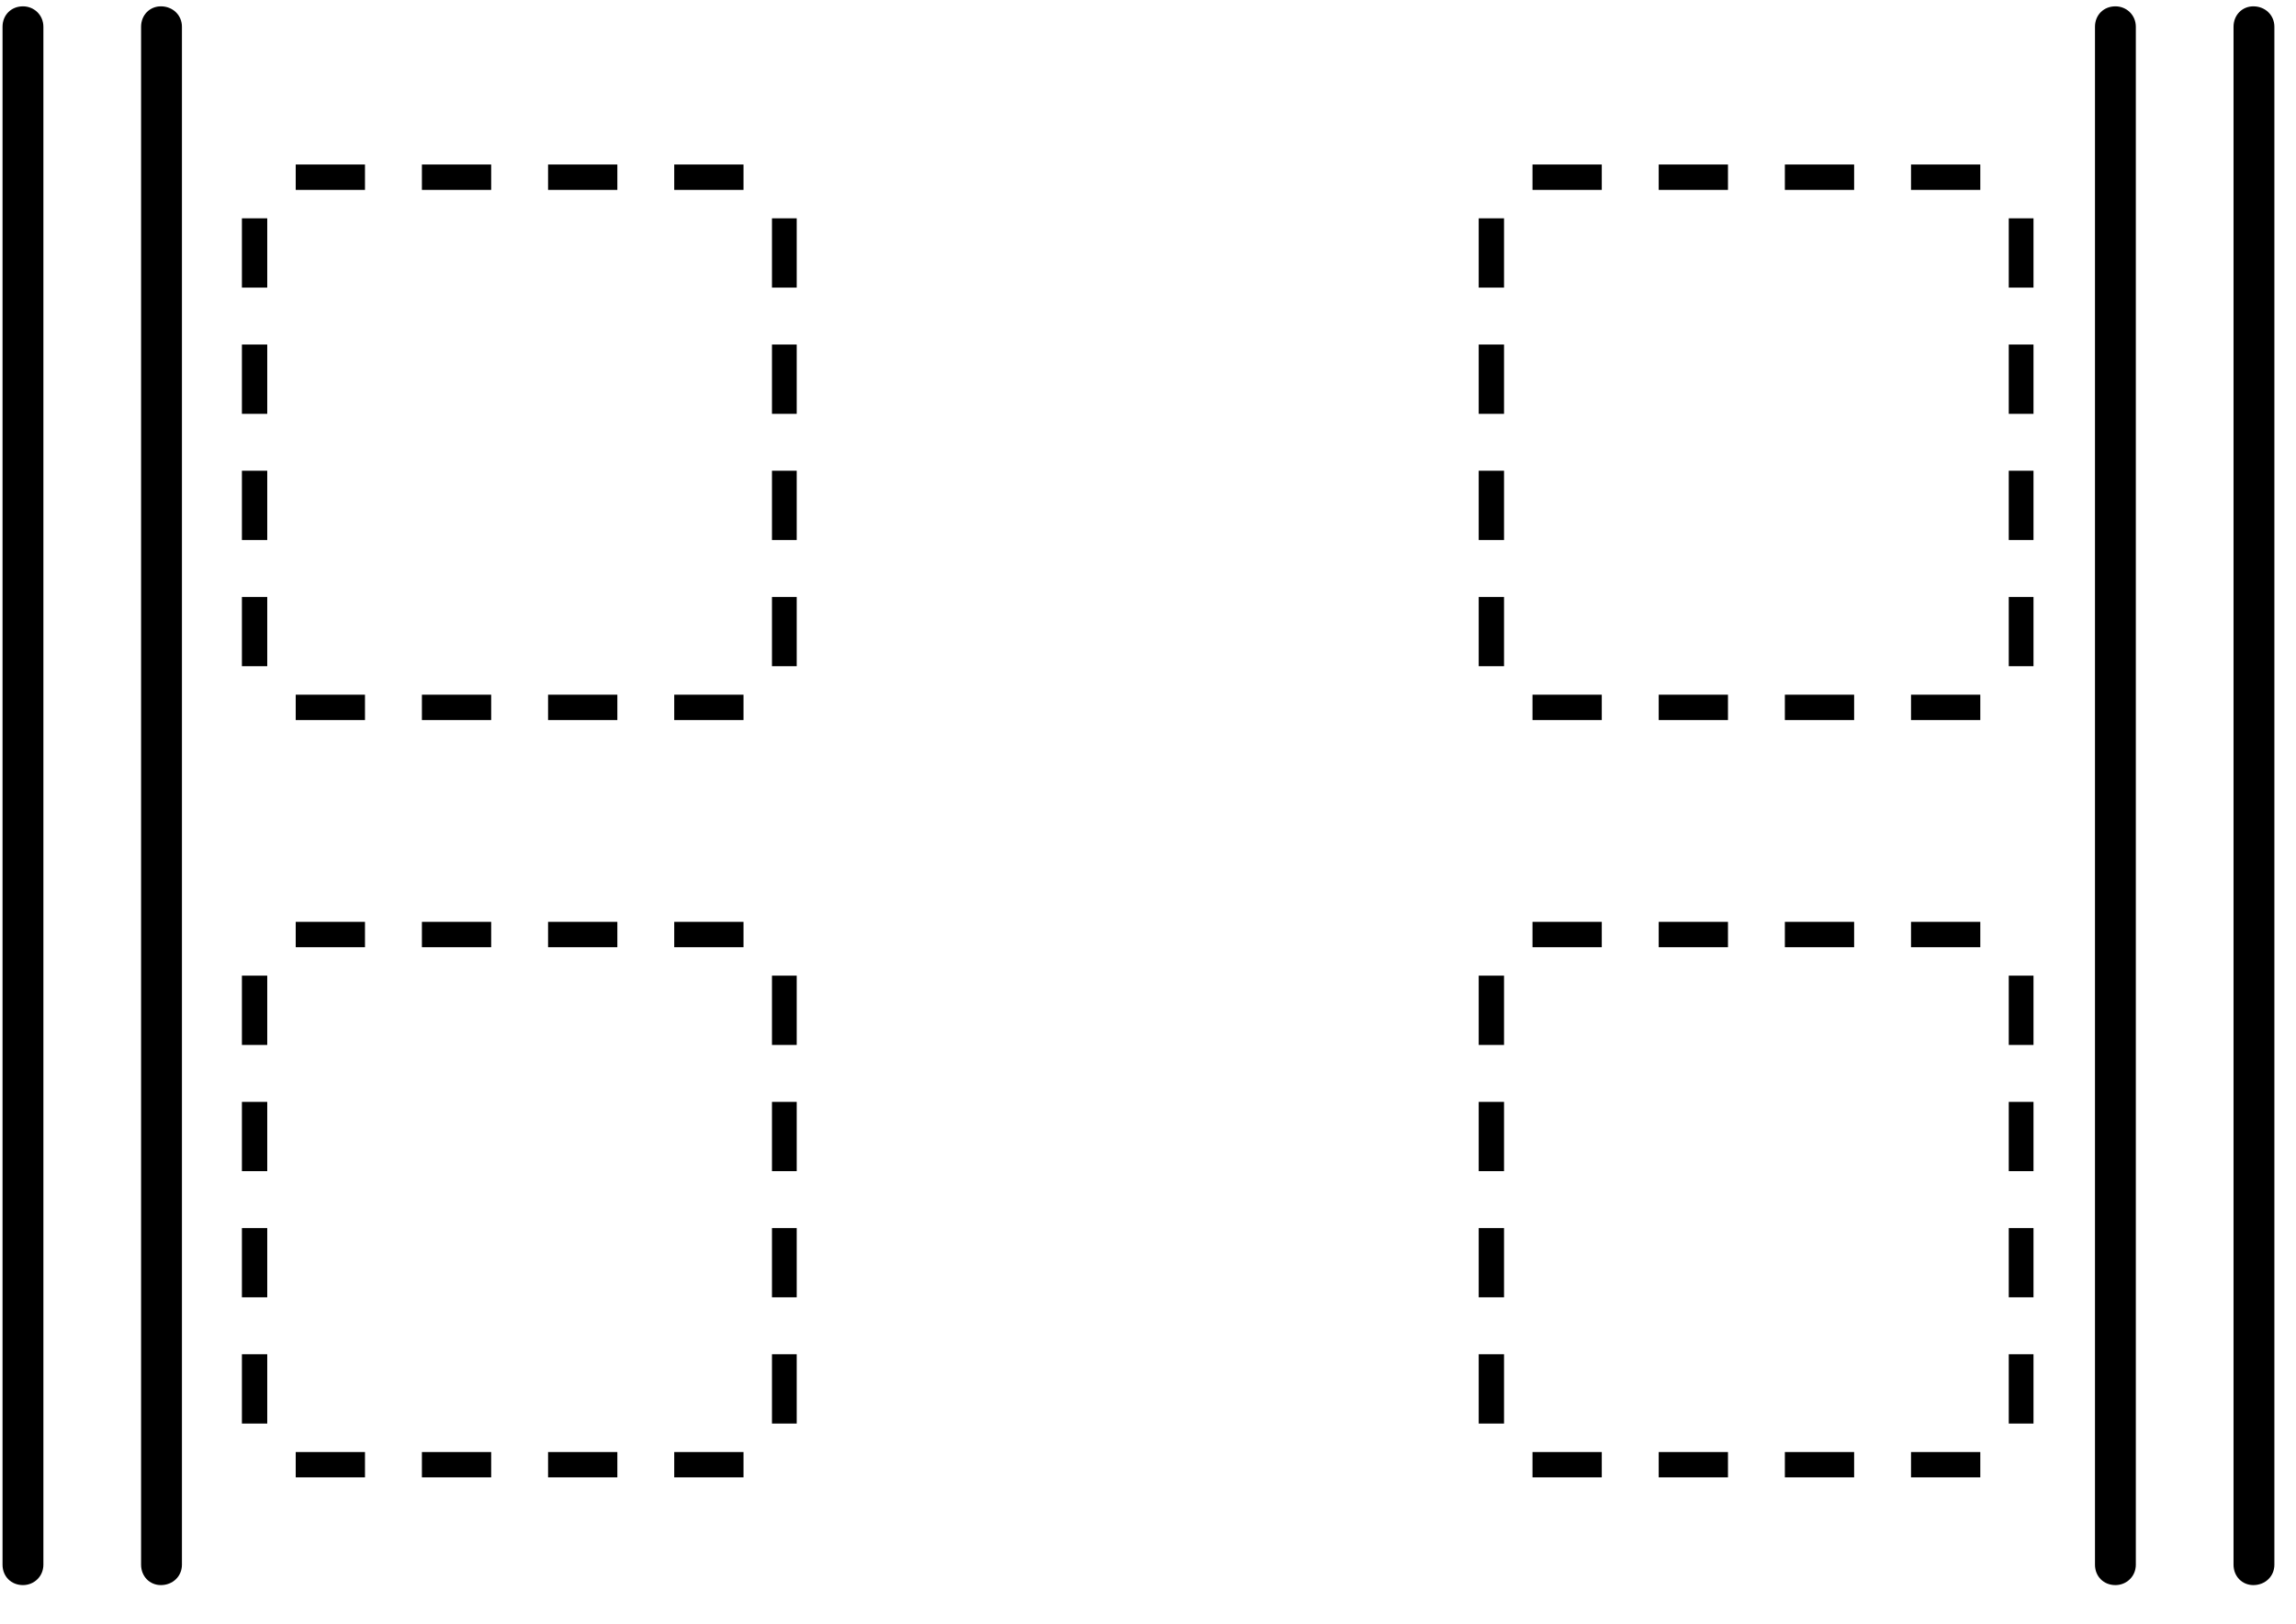
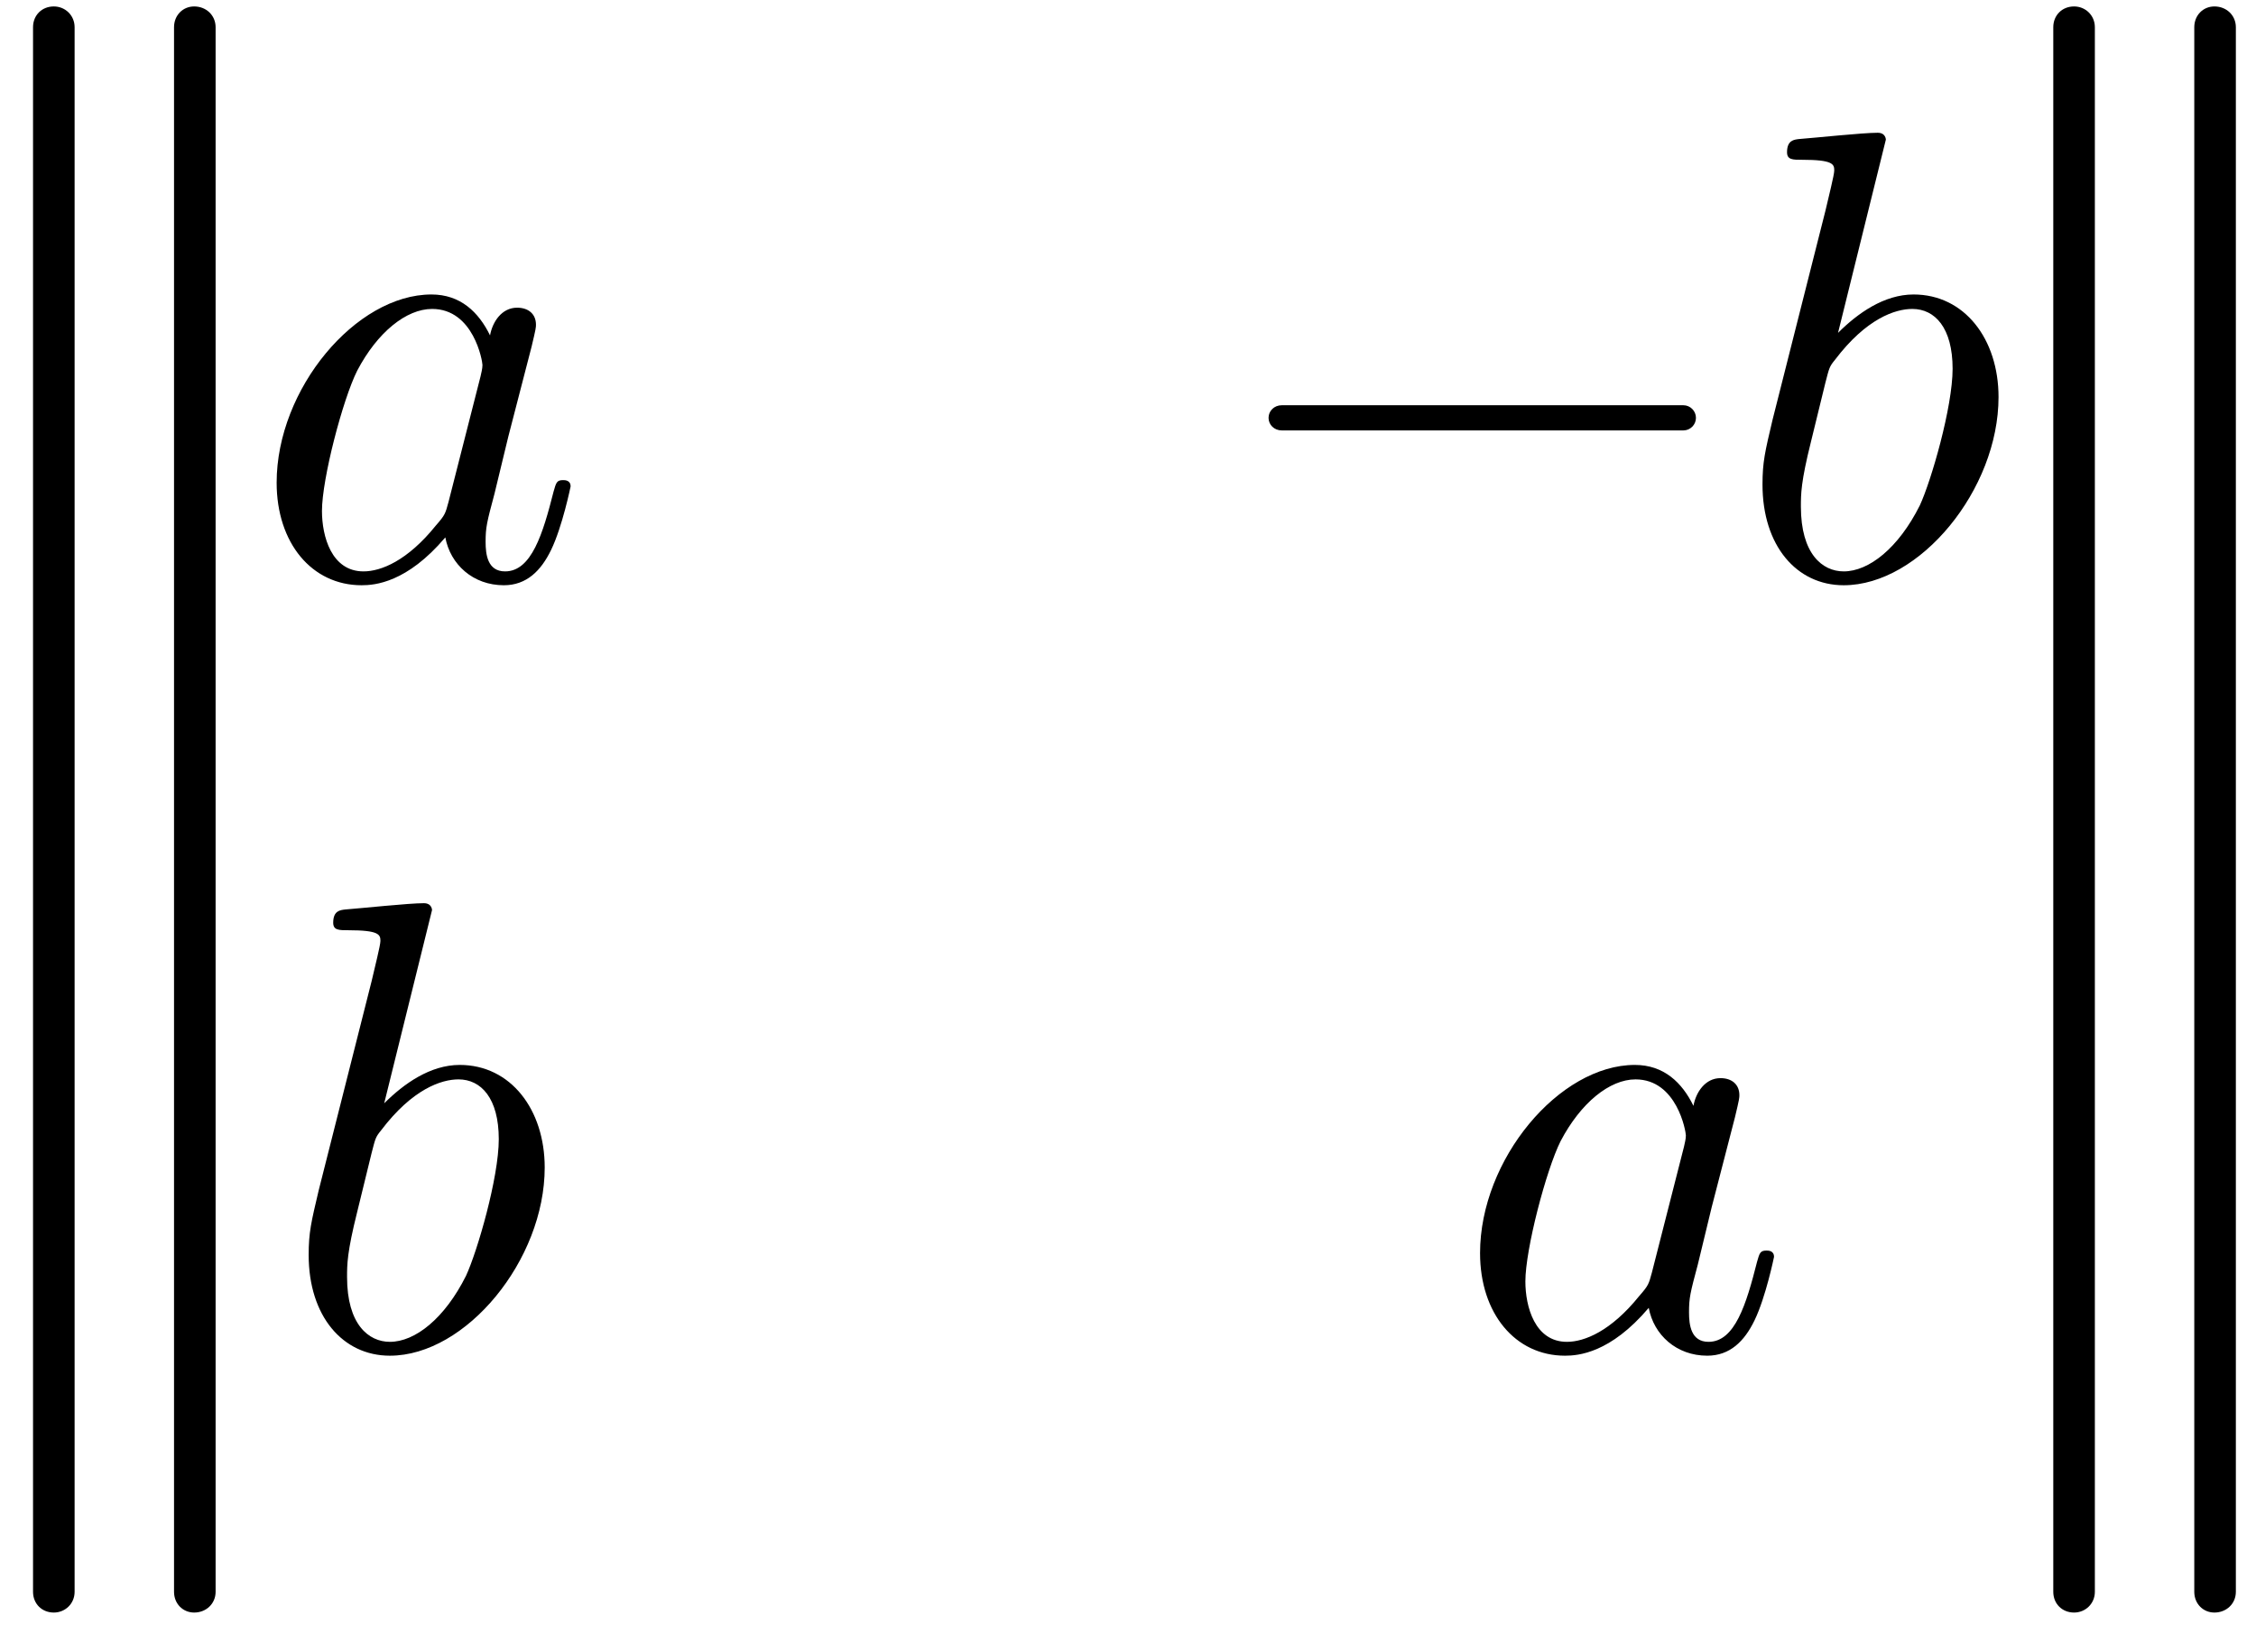
- <svg xmlns="http://www.w3.org/2000/svg" xmlns:xlink="http://www.w3.org/1999/xlink" width="58" height="41" viewBox="0 0 58 41">
+ <svg xmlns="http://www.w3.org/2000/svg" xmlns:xlink="http://www.w3.org/1999/xlink" width="56" height="41" viewBox="0 0 56 41">
  <defs>
    <g>
      <g id="glyph-0-0">
        <path d="M 1.938 15.438 L 1.938 -23.406 C 1.938 -23.703 1.703 -23.922 1.422 -23.922 C 1.125 -23.922 0.906 -23.703 0.906 -23.406 L 0.906 15.438 C 0.906 15.734 1.125 15.953 1.422 15.953 C 1.703 15.953 1.938 15.734 1.938 15.438 Z M 5.438 15.438 L 5.438 -23.406 C 5.438 -23.703 5.203 -23.922 4.906 -23.922 C 4.625 -23.922 4.406 -23.703 4.406 -23.406 L 4.406 15.438 C 4.406 15.734 4.625 15.953 4.906 15.953 C 5.203 15.953 5.438 15.734 5.438 15.438 Z M 5.438 15.438 " />
      </g>
      <g id="glyph-0-1">
-         <path d="M 3.75 3.828 L 3.75 3.188 L 2 3.188 L 2 3.828 Z M 6.938 3.828 L 6.938 3.188 L 5.188 3.188 L 5.188 3.828 Z M 10.125 3.828 L 10.125 3.188 L 8.375 3.188 L 8.375 3.828 Z M 13.312 3.828 L 13.312 3.188 L 11.562 3.188 L 11.562 3.828 Z M 3.75 -9.562 L 3.75 -10.203 L 2 -10.203 L 2 -9.562 Z M 6.938 -9.562 L 6.938 -10.203 L 5.188 -10.203 L 5.188 -9.562 Z M 10.125 -9.562 L 10.125 -10.203 L 8.375 -10.203 L 8.375 -9.562 Z M 13.312 -9.562 L 13.312 -10.203 L 11.562 -10.203 L 11.562 -9.562 Z M 1.281 2.469 L 1.281 0.719 L 0.641 0.719 L 0.641 2.469 Z M 1.281 -0.719 L 1.281 -2.469 L 0.641 -2.469 L 0.641 -0.719 Z M 1.281 -3.906 L 1.281 -5.656 L 0.641 -5.656 L 0.641 -3.906 Z M 1.281 -7.094 L 1.281 -8.844 L 0.641 -8.844 L 0.641 -7.094 Z M 14.656 2.469 L 14.656 0.719 L 14.031 0.719 L 14.031 2.469 Z M 14.656 -0.719 L 14.656 -2.469 L 14.031 -2.469 L 14.031 -0.719 Z M 14.656 -3.906 L 14.656 -5.656 L 14.031 -5.656 L 14.031 -3.906 Z M 14.656 -7.094 L 14.656 -8.844 L 14.031 -8.844 L 14.031 -7.094 Z M 14.656 -7.094 " />
+         <path d="M 7.938 -2.281 C 7.938 -2.438 7.797 -2.438 7.75 -2.438 C 7.594 -2.438 7.578 -2.375 7.516 -2.156 C 7.25 -1.109 6.969 -0.172 6.312 -0.172 C 5.875 -0.172 5.828 -0.594 5.828 -0.906 C 5.828 -1.266 5.859 -1.391 6.047 -2.094 L 6.391 -3.516 L 6.969 -5.75 C 7.078 -6.203 7.078 -6.234 7.078 -6.297 C 7.078 -6.562 6.891 -6.719 6.609 -6.719 C 6.234 -6.719 6 -6.375 5.938 -6.031 C 5.656 -6.609 5.203 -7.047 4.484 -7.047 C 2.609 -7.047 0.641 -4.703 0.641 -2.375 C 0.641 -0.875 1.516 0.172 2.75 0.172 C 3.078 0.172 3.875 0.109 4.828 -1.016 C 4.953 -0.344 5.516 0.172 6.281 0.172 C 6.844 0.172 7.203 -0.188 7.453 -0.703 C 7.734 -1.281 7.938 -2.281 7.938 -2.281 Z M 5.75 -5.297 C 5.75 -5.203 5.719 -5.094 5.703 -5.016 L 4.906 -1.891 C 4.828 -1.609 4.828 -1.578 4.594 -1.312 C 3.891 -0.438 3.234 -0.172 2.797 -0.172 C 2 -0.172 1.766 -1.047 1.766 -1.672 C 1.766 -2.469 2.281 -4.438 2.641 -5.156 C 3.141 -6.109 3.859 -6.688 4.5 -6.688 C 5.531 -6.688 5.75 -5.391 5.75 -5.297 Z M 5.75 -5.297 " />
+       </g>
+       <g id="glyph-0-2">
+         <path d="M 11.5 -3.984 C 11.5 -4.156 11.359 -4.297 11.188 -4.297 L 1.219 -4.297 C 1.031 -4.297 0.891 -4.156 0.891 -3.984 C 0.891 -3.812 1.031 -3.672 1.219 -3.672 L 11.188 -3.672 C 11.359 -3.672 11.5 -3.812 11.5 -3.984 Z M 11.5 -3.984 " />
+       </g>
+       <g id="glyph-0-3">
+         <path d="M 6.609 -4.5 C 6.609 -5.938 5.766 -7.047 4.5 -7.047 C 3.766 -7.047 3.109 -6.578 2.625 -6.094 L 3.812 -10.891 C 3.812 -10.891 3.812 -11.062 3.609 -11.062 C 3.234 -11.062 2.078 -10.938 1.656 -10.906 C 1.531 -10.891 1.359 -10.875 1.359 -10.578 C 1.359 -10.391 1.5 -10.391 1.734 -10.391 C 2.5 -10.391 2.531 -10.281 2.531 -10.125 C 2.531 -10.016 2.391 -9.469 2.312 -9.125 L 1 -3.938 C 0.812 -3.141 0.75 -2.891 0.75 -2.328 C 0.75 -0.812 1.594 0.172 2.766 0.172 C 4.656 0.172 6.609 -2.203 6.609 -4.5 Z M 5.469 -5.203 C 5.469 -4.25 4.938 -2.422 4.656 -1.812 C 4.125 -0.75 3.391 -0.172 2.766 -0.172 C 2.234 -0.172 1.703 -0.609 1.703 -1.781 C 1.703 -2.094 1.703 -2.391 1.953 -3.391 L 2.312 -4.859 C 2.406 -5.219 2.406 -5.25 2.547 -5.422 C 3.328 -6.453 4.047 -6.688 4.469 -6.688 C 5.031 -6.688 5.469 -6.219 5.469 -5.203 Z M 5.469 -5.203 " />
      </g>
    </g>
  </defs>
  <g fill="rgb(0%, 0%, 0%)" fill-opacity="1">
-     <use xlink:href="#glyph-0-0" x="-0.842" y="24.082" />
+     <use xlink:href="#glyph-0-0" x="-0.086" y="24.082" />
  </g>
  <g fill="rgb(0%, 0%, 0%)" fill-opacity="1">
-     <use xlink:href="#glyph-0-1" x="5.47" y="14.358" />
-     <use xlink:href="#glyph-0-1" x="36.713" y="14.358" />
+     <use xlink:href="#glyph-0-1" x="6.226" y="14.358" />
  </g>
  <g fill="rgb(0%, 0%, 0%)" fill-opacity="1">
-     <use xlink:href="#glyph-0-1" x="5.47" y="33.486" />
-     <use xlink:href="#glyph-0-1" x="36.713" y="33.486" />
+     <use xlink:href="#glyph-0-2" x="30.598" y="14.358" />
+     <use xlink:href="#glyph-0-3" x="43" y="14.358" />
  </g>
  <g fill="rgb(0%, 0%, 0%)" fill-opacity="1">
-     <use xlink:href="#glyph-0-0" x="52.016" y="24.082" />
+     <use xlink:href="#glyph-0-3" x="6.912" y="33.486" />
+     <use xlink:href="#glyph-0-1" x="36.098" y="33.486" />
+   </g>
+   <g fill="rgb(0%, 0%, 0%)" fill-opacity="1">
+     <use xlink:href="#glyph-0-0" x="50.062" y="24.082" />
  </g>
</svg>
